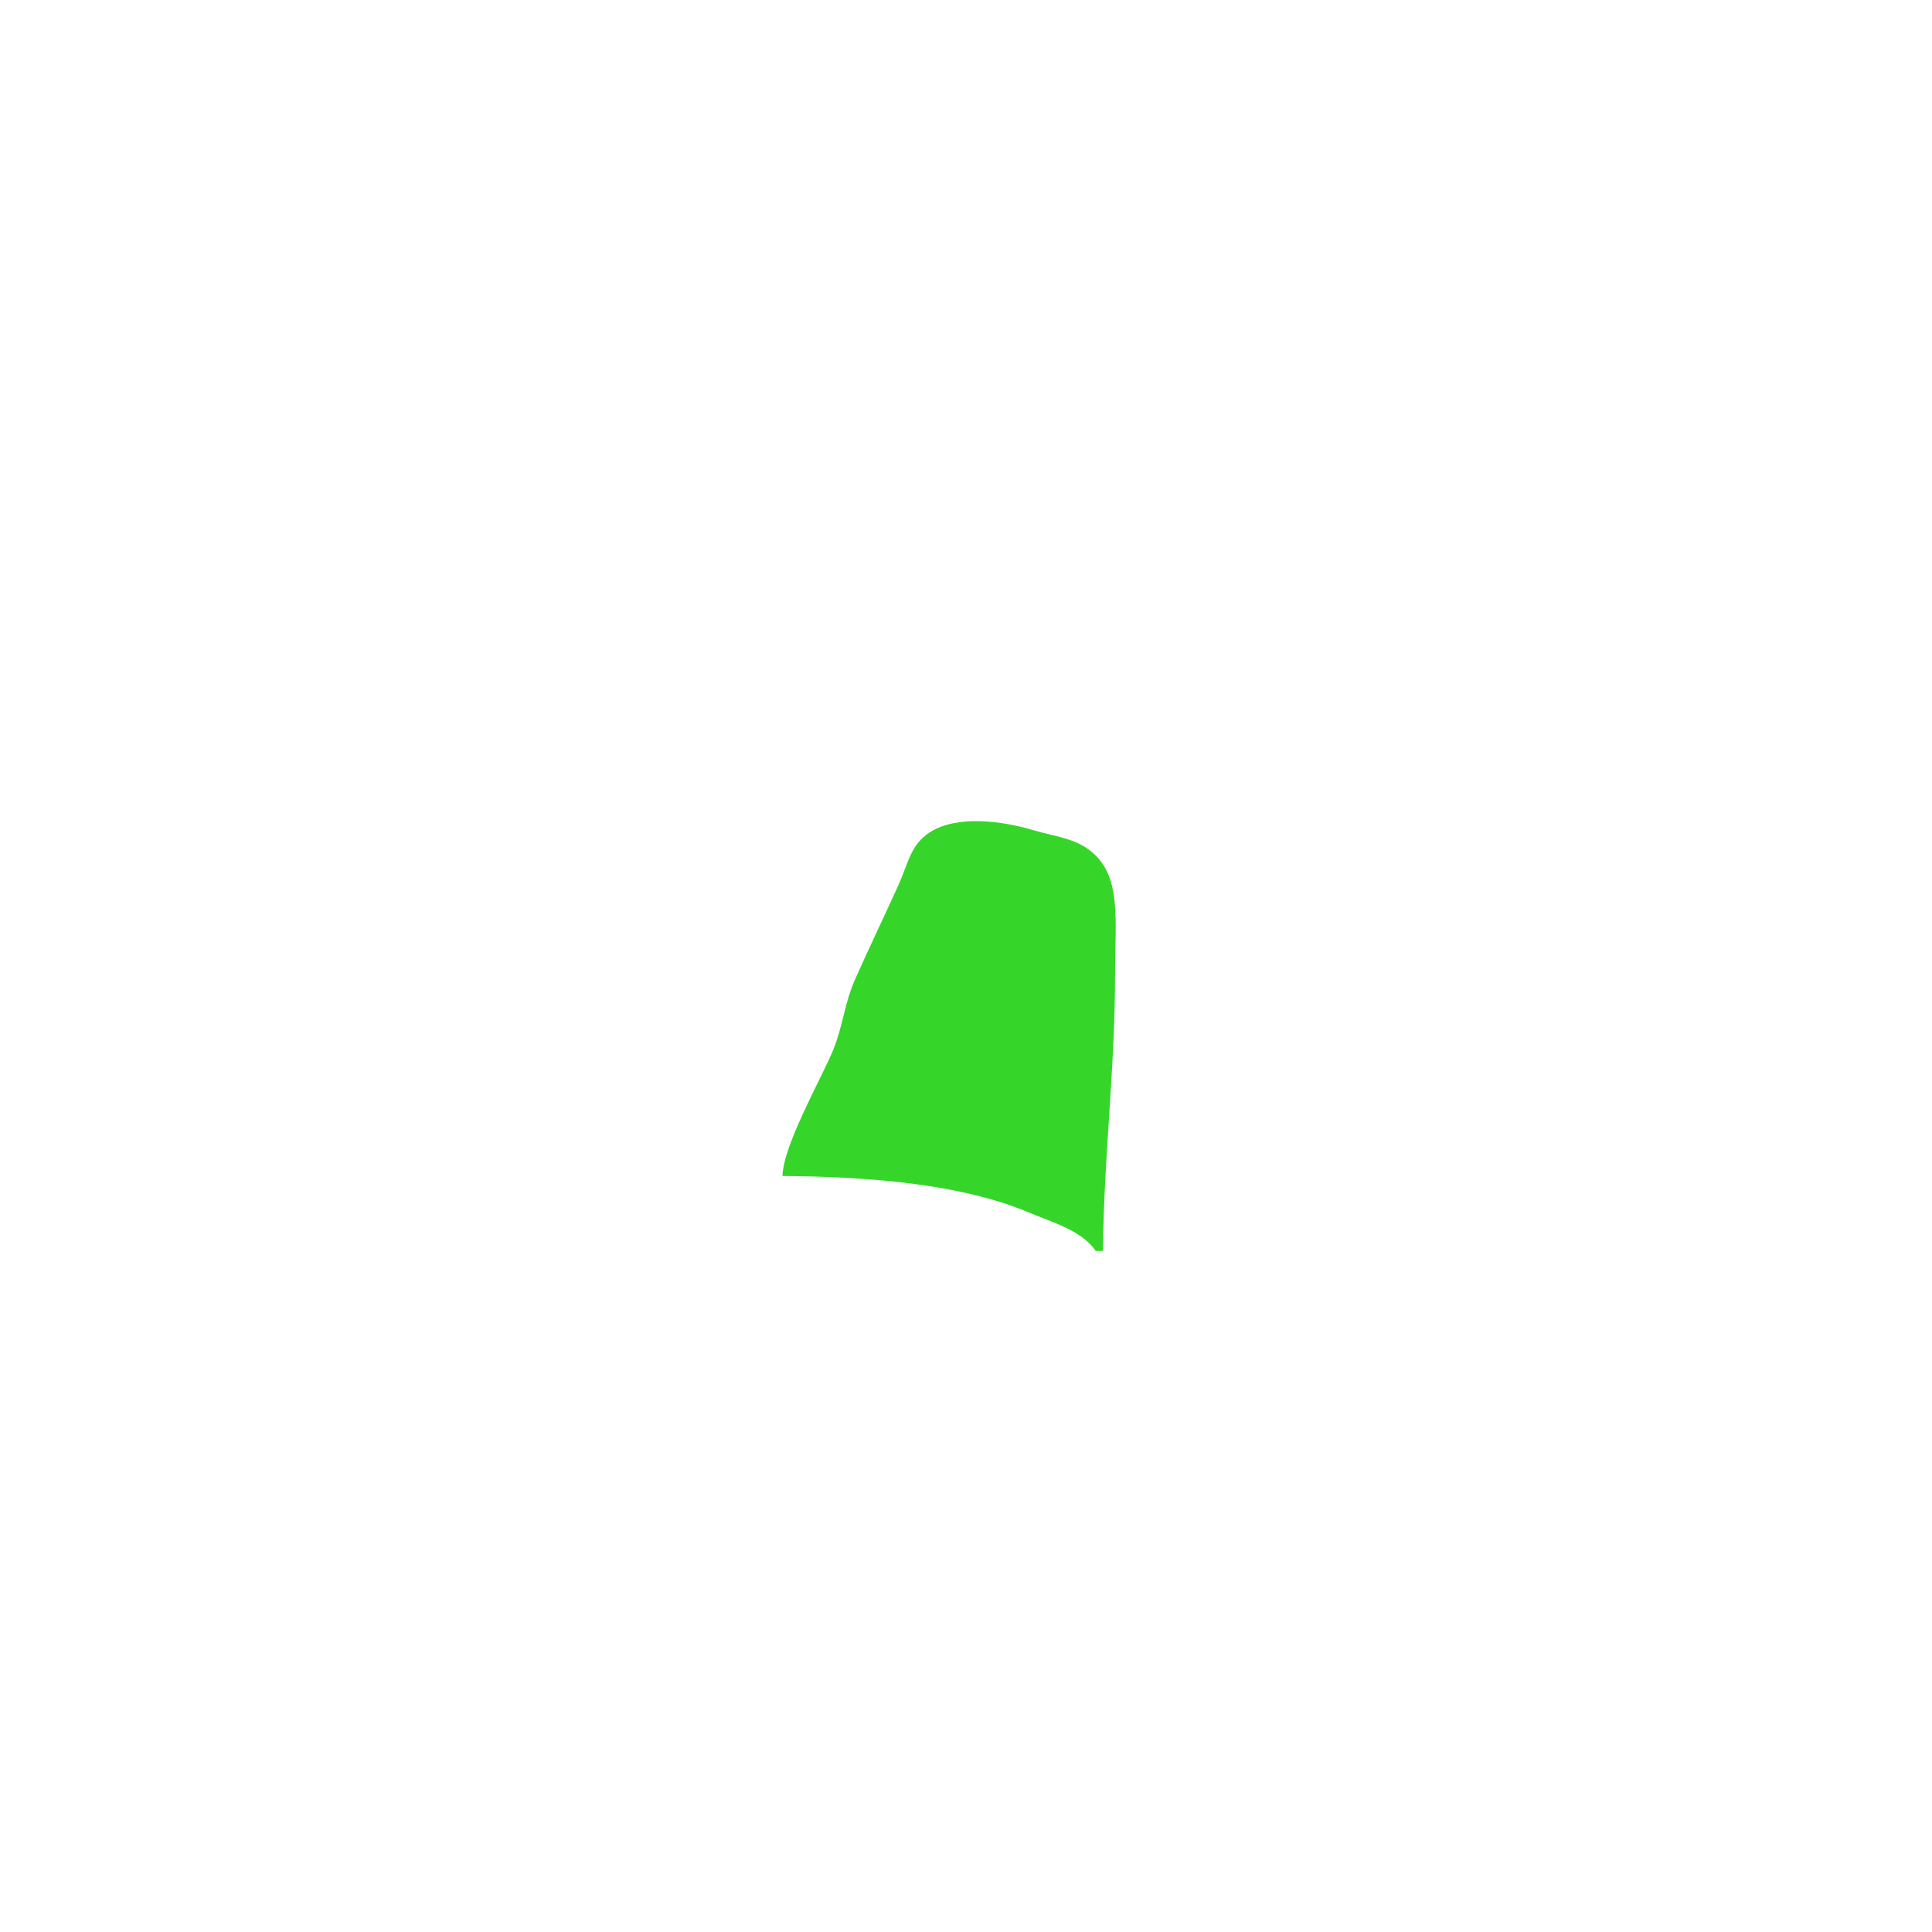
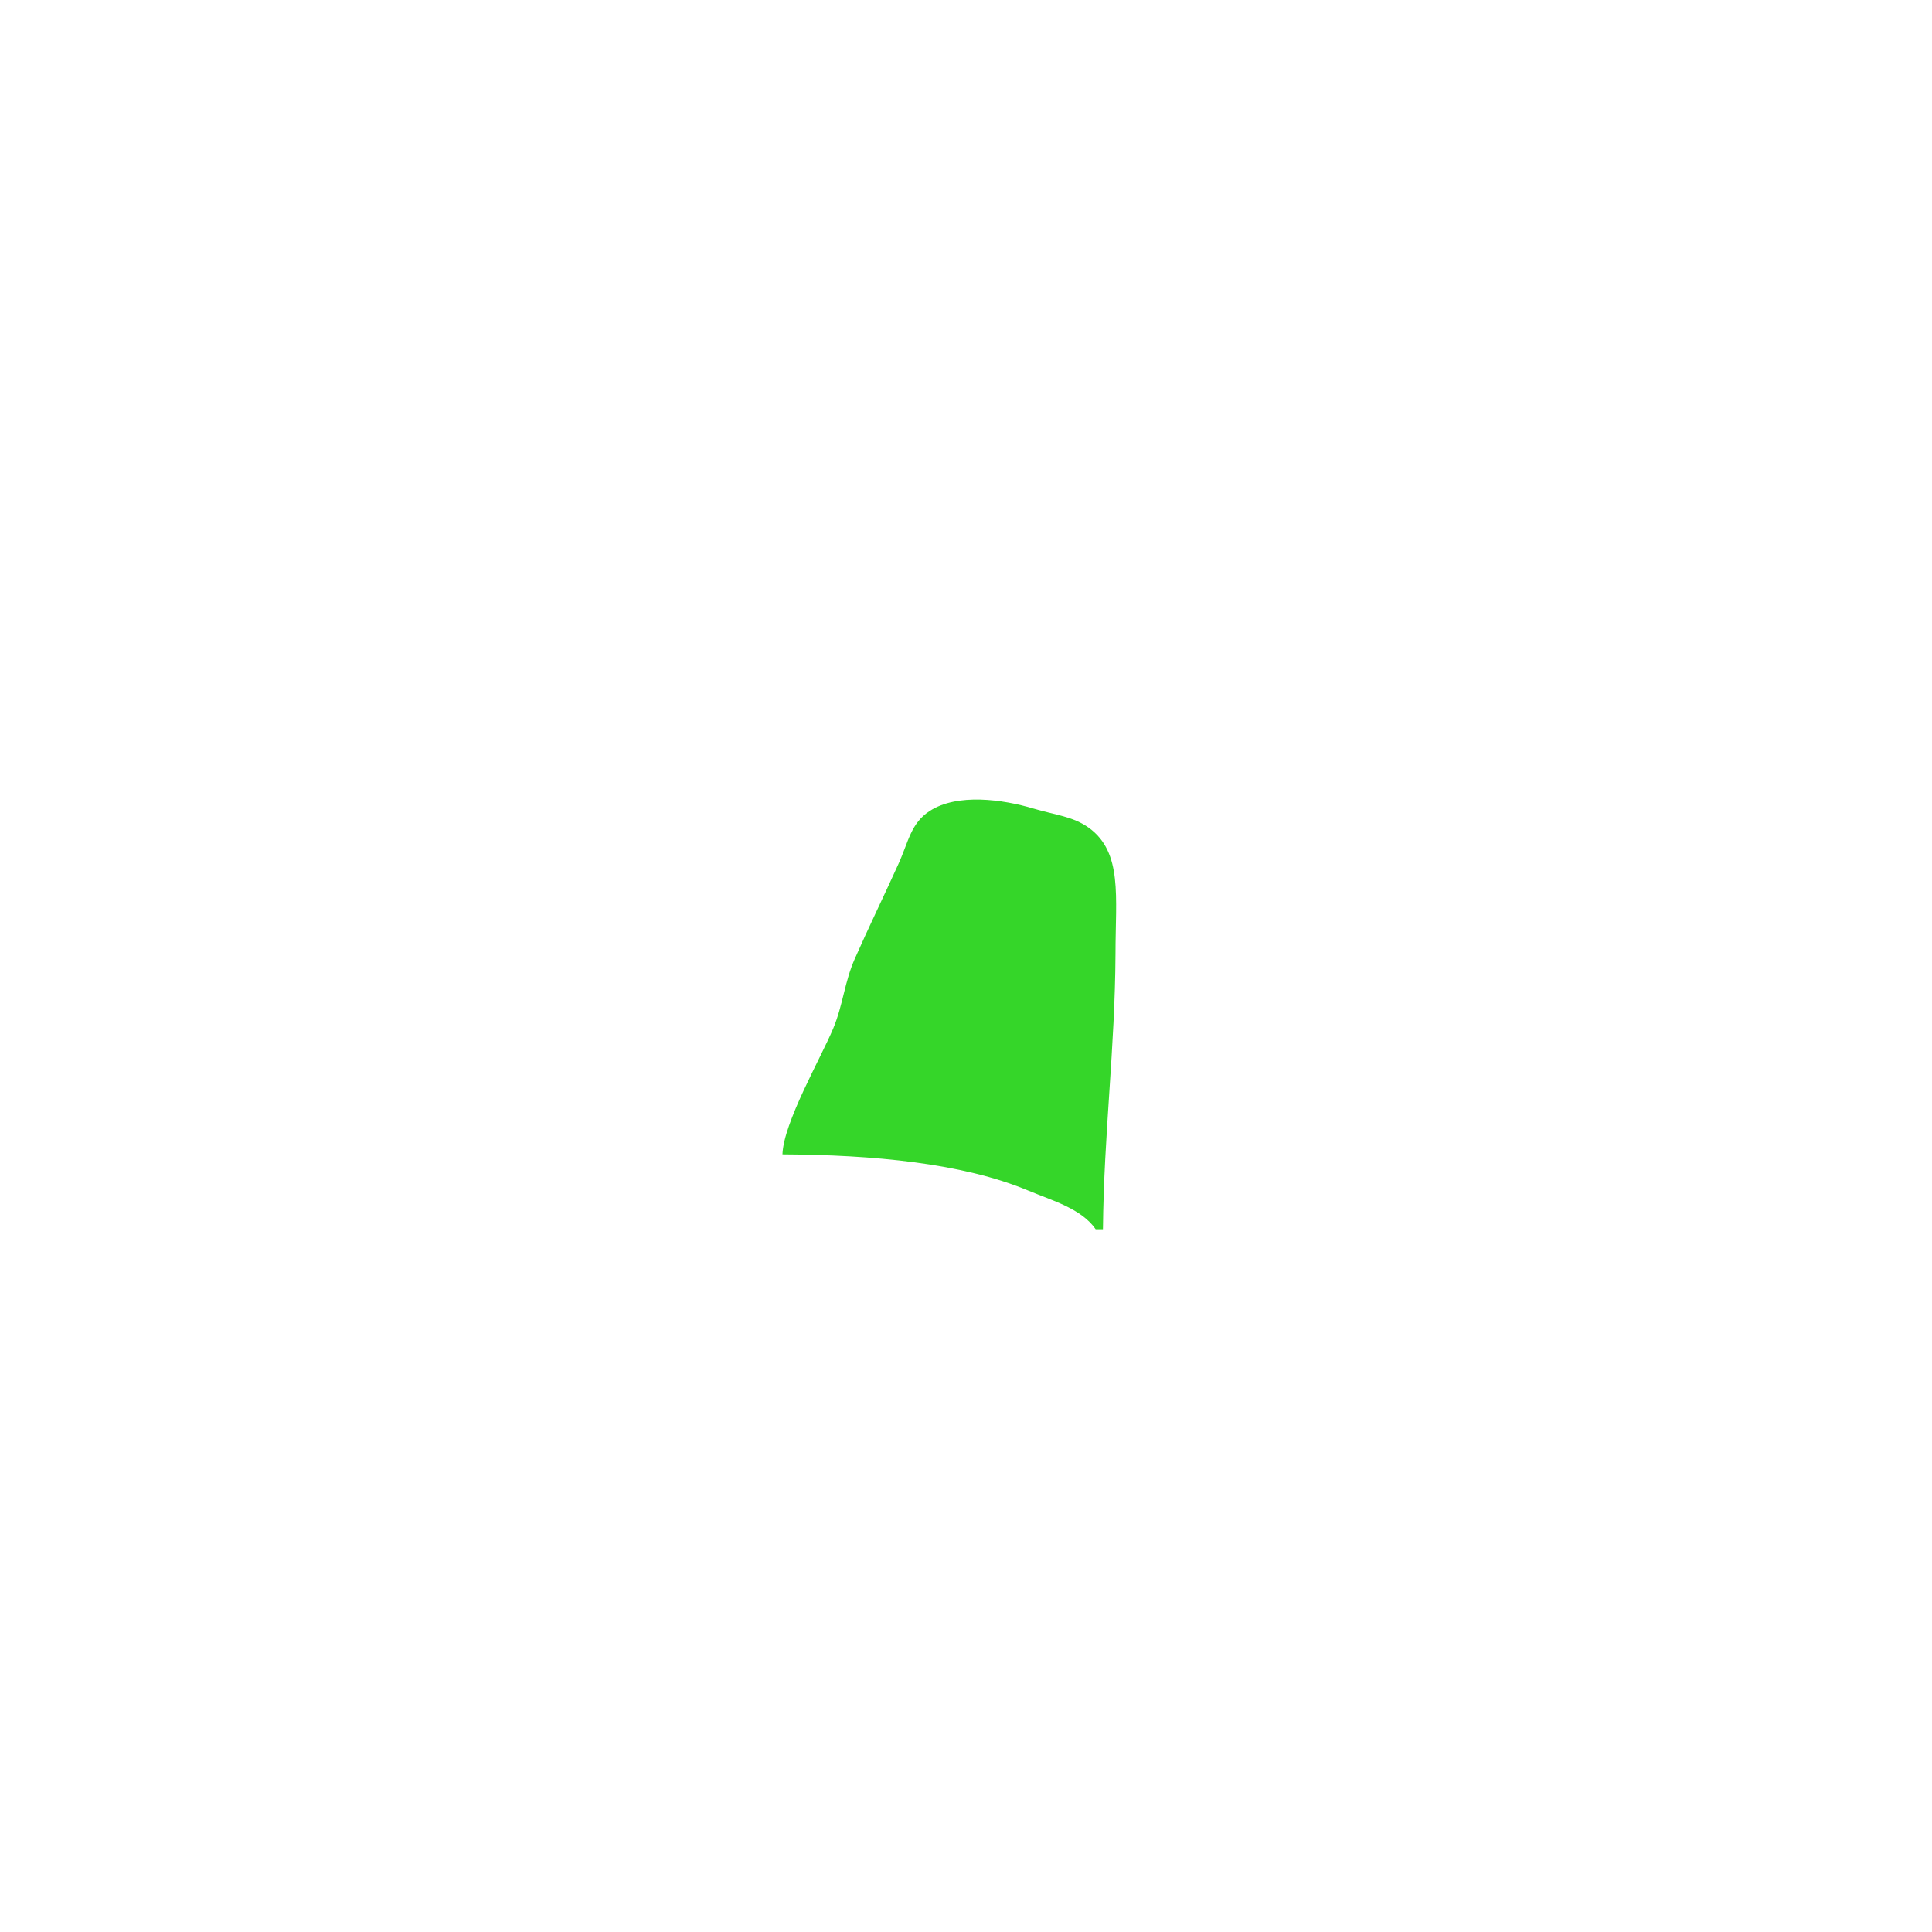
- <svg xmlns="http://www.w3.org/2000/svg" width="800" height="800" viewBox="0 0 800 800">
-   <defs>
-     <style>
-       .cls-1 {
-         fill: #35d629;
-         fill-rule: evenodd;
-       }
-     </style>
-   </defs>
-   <path id="形状_1" data-name="形状 1" class="cls-1" d="M456.729,518h-2.993c-5.858-8.5-17.8-11.757-27.943-16.025C398.637,490.545,361.47,487.211,324,486.951c0.421-13.111,15.949-39.926,20.957-52.082,4.053-9.837,4.723-19.407,8.982-29.046,5.448-12.33,12.468-26.914,17.963-39.062,4.152-9.179,5.084-16.883,12.974-22.035,11.352-7.412,30.22-4.763,42.912-1,9.077,2.69,16.348,3.213,22.954,8.012,14,10.174,10.981,28.509,10.977,52.083C461.714,443.113,457.074,478.182,456.729,518Z" />
+ <svg xmlns="http://www.w3.org/2000/svg" version="1.1" id="图层_1" x="0px" y="0px" viewBox="94 -4 800 800" style="enable-background:new 94 -4 800 800;" xml:space="preserve">
+   <style type="text/css">
+ 	.st0{fill:#35D629;}
+ </style>
+   <path id="形状_1" class="st0" d="M550.7,505h-3c-5.9-8.5-17.8-11.8-27.9-16c-27.2-11.4-64.3-14.8-101.8-15  c0.4-13.1,15.9-39.9,21-52.1c4.1-9.8,4.7-19.4,9-29c5.4-12.3,12.5-26.9,18-39.1c4.2-9.2,5.1-16.9,13-22c11.4-7.4,30.2-4.8,42.9-1  c9.1,2.7,16.3,3.2,23,8c14,10.2,11,28.5,11,52.1C555.7,430.1,551.1,465.2,550.7,505z" />
</svg>
